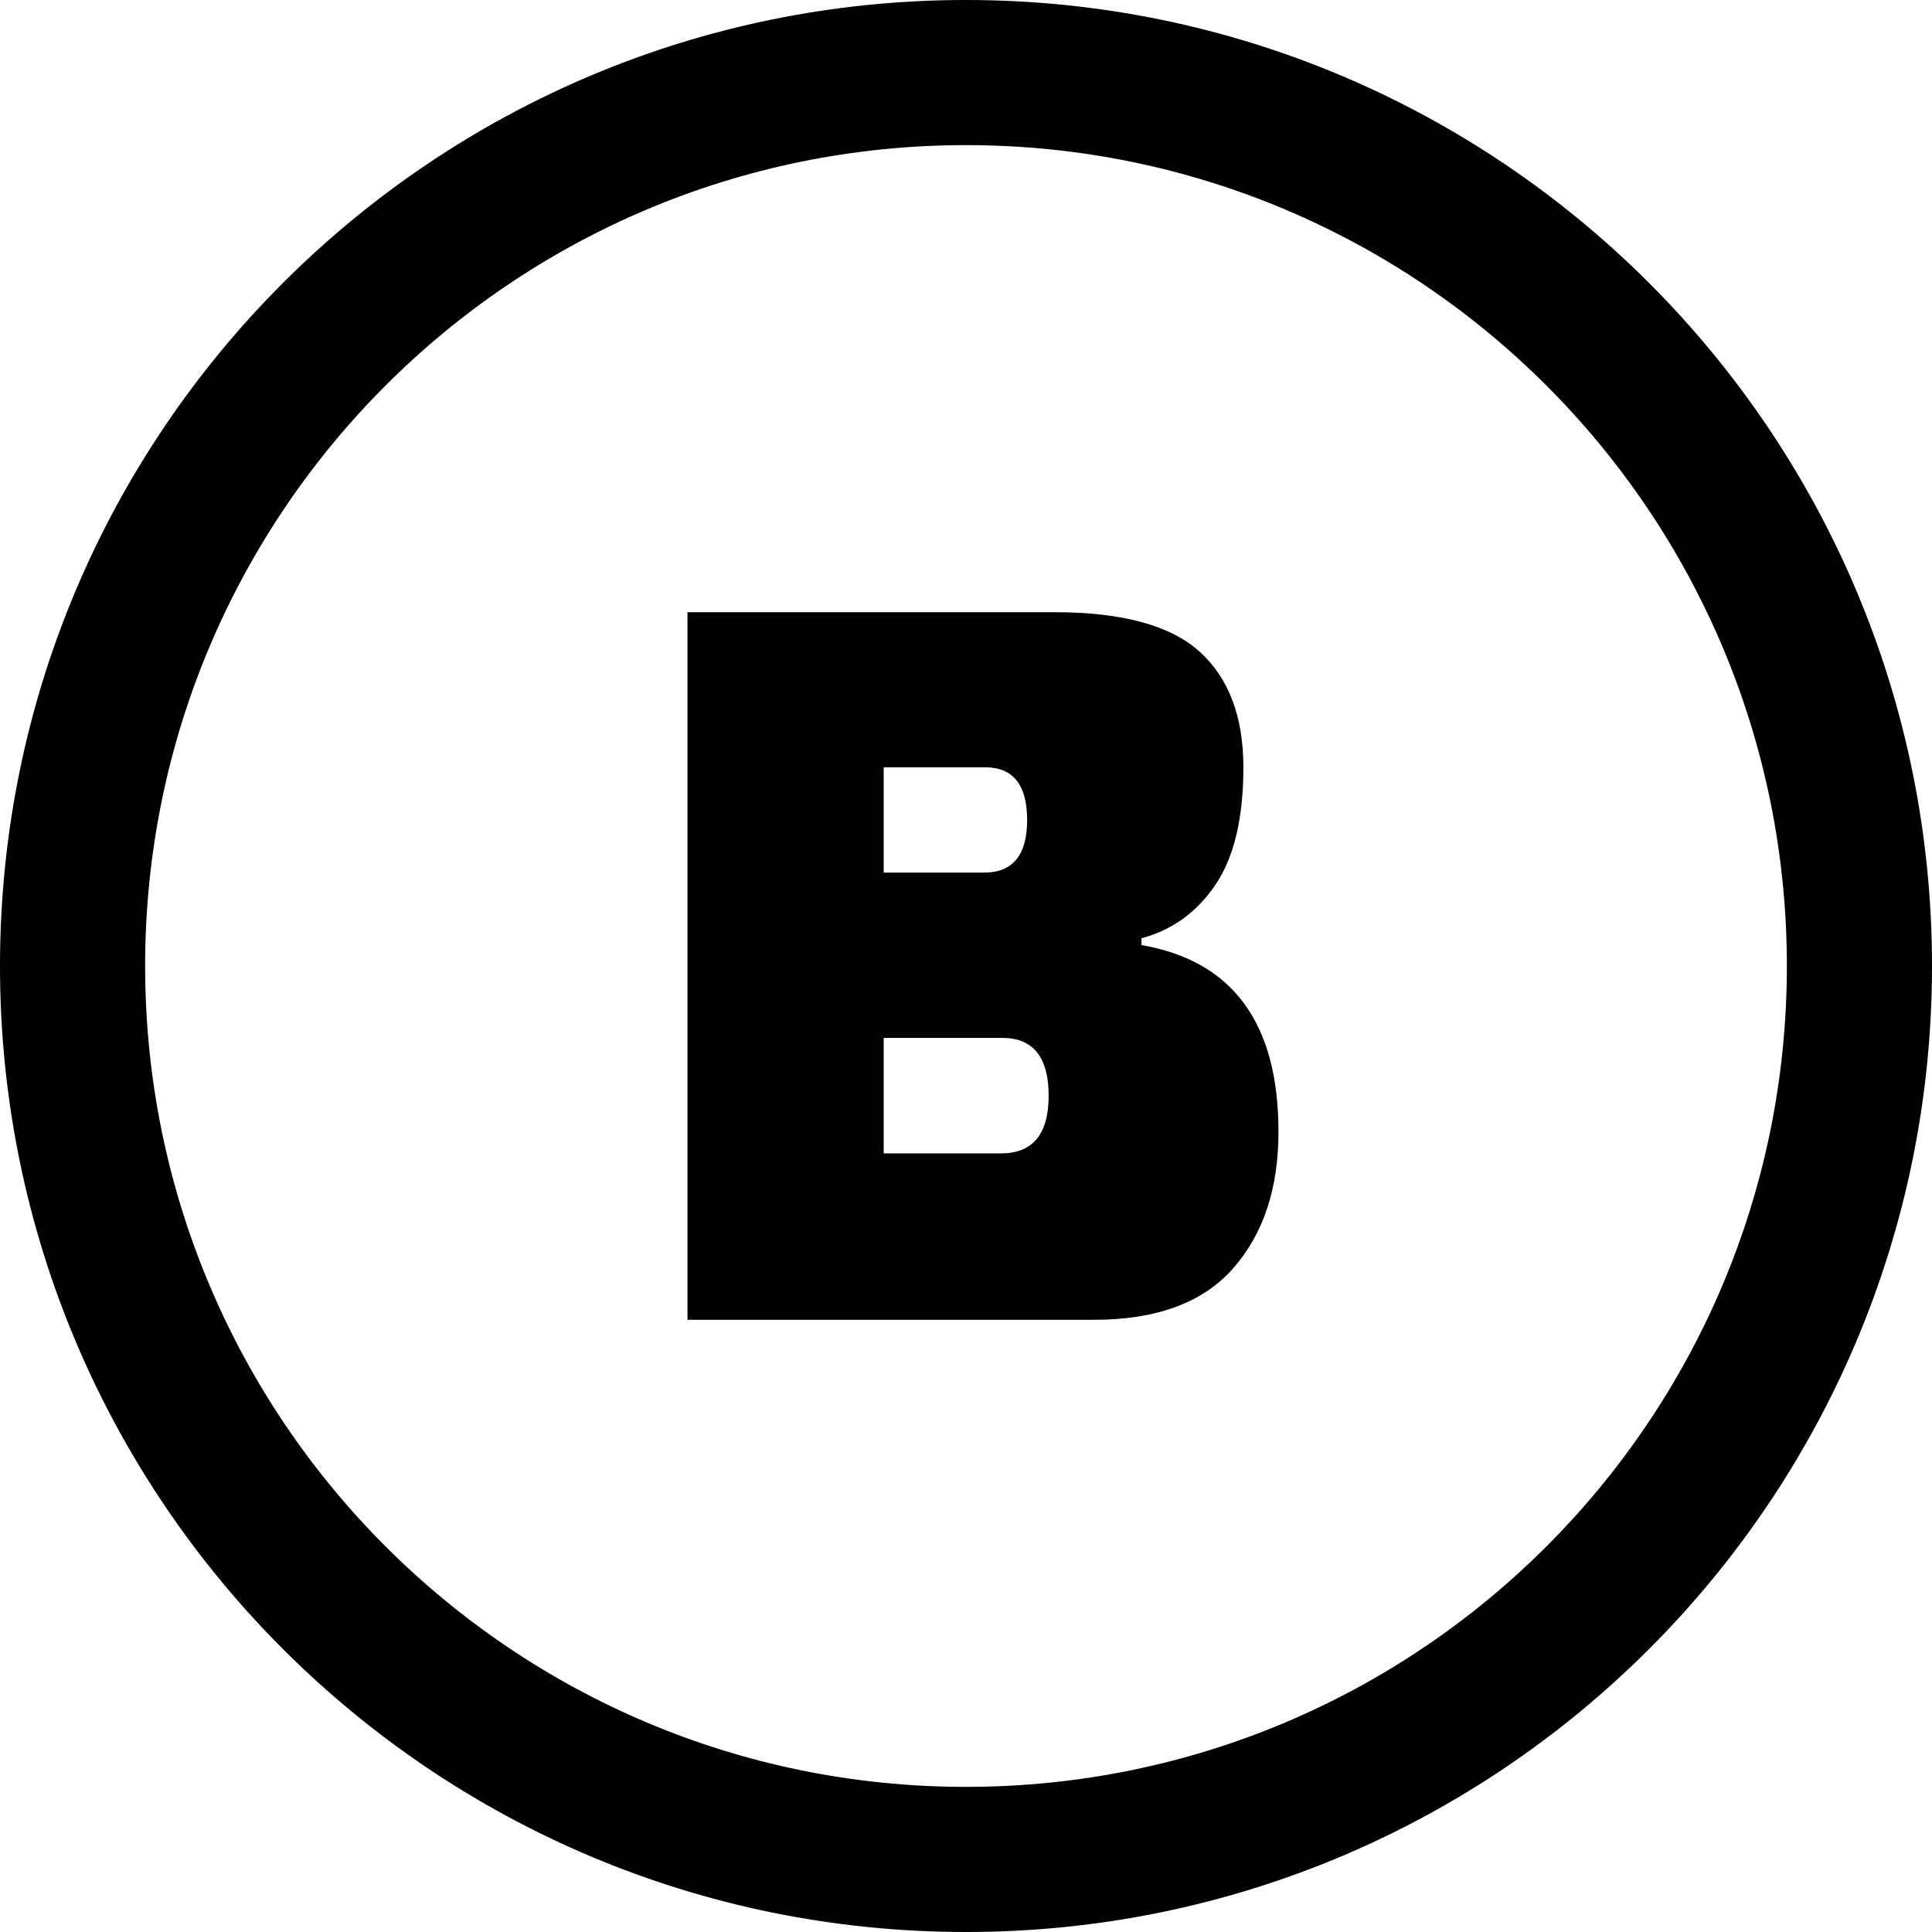
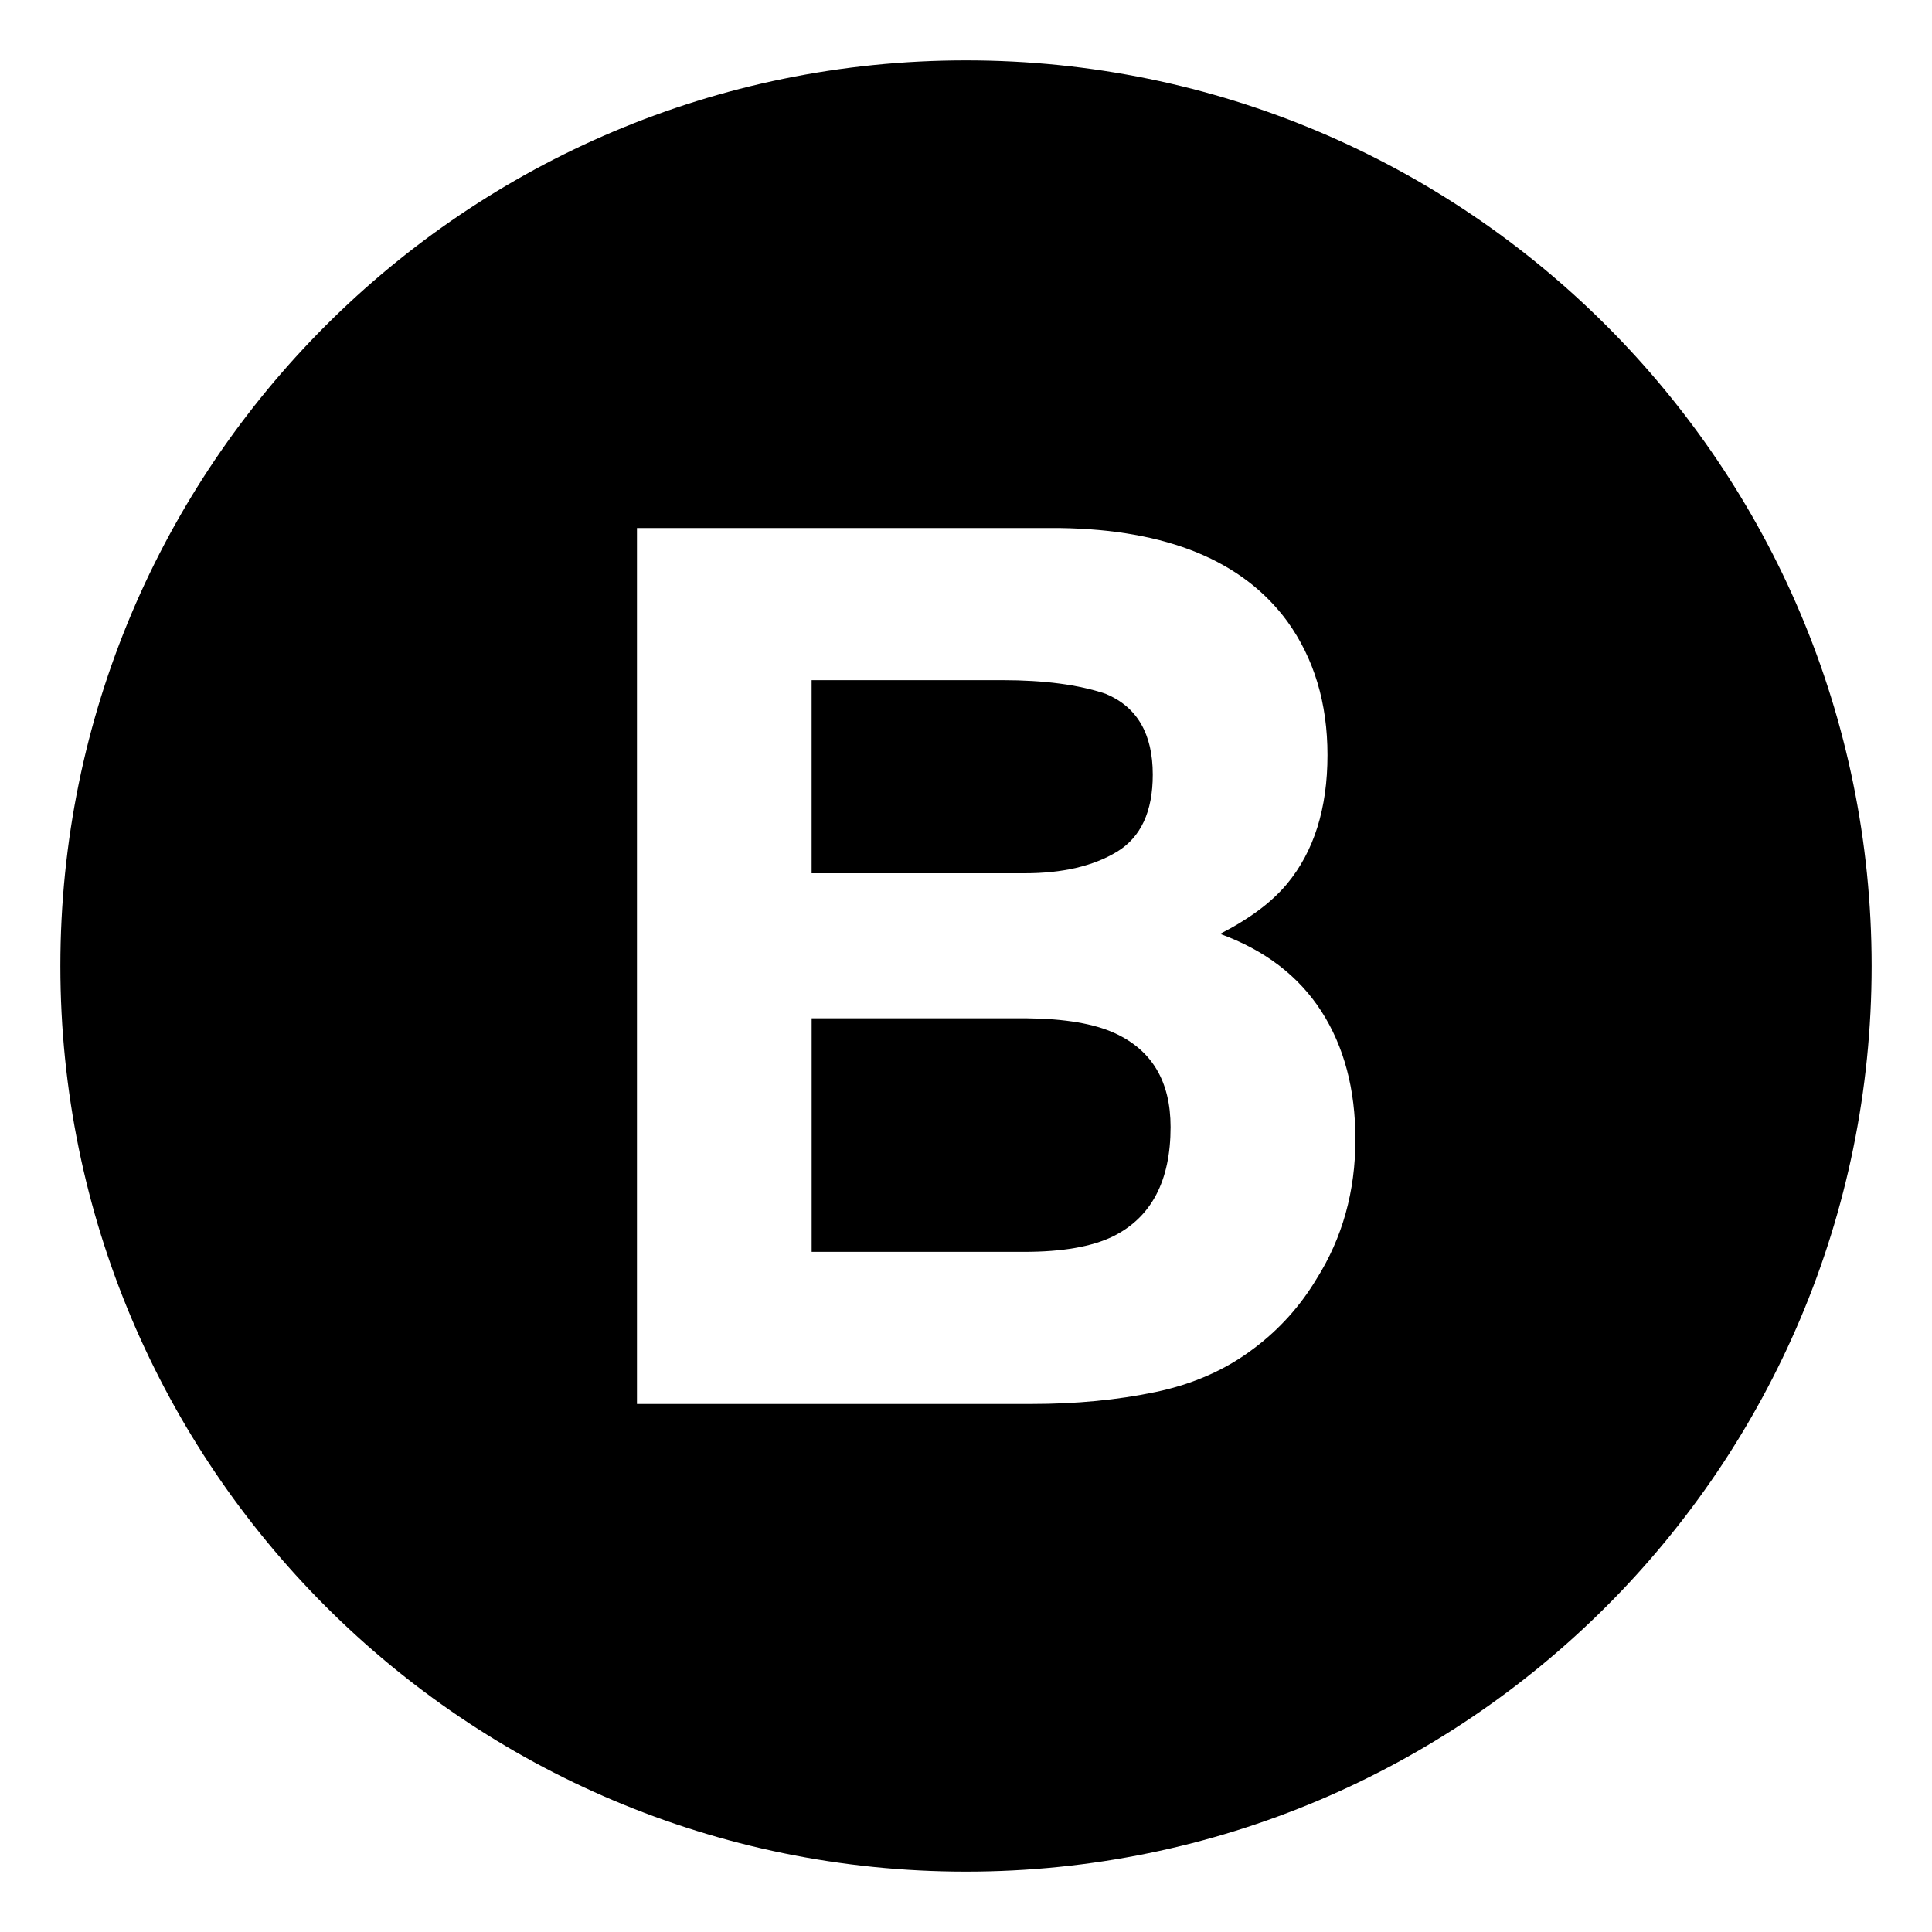
- <svg xmlns="http://www.w3.org/2000/svg" shape-rendering="geometricPrecision" text-rendering="geometricPrecision" image-rendering="optimizeQuality" fill-rule="evenodd" clip-rule="evenodd" viewBox="0 0 512 512">
-   <path style="fill:#000000;" d="M255.998 0c70.69 0 134.694 28.657 181.017 74.981C483.342 121.308 512 185.309 512 255.998c0 70.69-28.655 134.694-74.985 181.017C390.692 483.345 326.688 512 255.998 512c-70.689 0-134.69-28.658-181.017-74.985C28.657 390.692 0 326.688 0 255.998c0-70.689 28.657-134.687 74.981-181.017C121.311 28.657 185.309 0 255.998 0zm-73.807 349.762V162.24h97.212c18.002 0 30.854 3.499 38.554 10.5 7.7 7.001 11.551 17.203 11.551 30.604 0 13.403-2.448 23.753-7.349 31.054-4.902 7.301-11.452 12.053-19.654 14.251v1.802c24.204 4.199 36.304 20.702 36.304 49.504 0 15.002-4 27.054-12.001 36.157-8.001 9.1-20.303 13.65-36.902 13.65H182.191zm83.412-74.708h-31.415v30.604h31.115c8.4 0 12.599-5.102 12.599-15.302 0-10.202-4.121-15.302-12.299-15.302zm-4.502-71.71h-26.913v27.904H260.8c7.602 0 11.401-4.65 11.401-13.951s-3.721-13.953-11.1-13.953zm148.722-101.171C370.461 62.812 316.071 38.46 255.998 38.46c-60.072 0-114.46 24.352-153.825 63.713-39.361 39.365-63.713 93.753-63.713 153.825 0 60.073 24.352 114.463 63.713 153.825 39.365 39.365 93.753 63.716 153.825 63.716 60.073 0 114.463-24.351 153.825-63.716 39.365-39.362 63.716-93.752 63.716-153.825 0-60.072-24.351-114.46-63.716-153.825z" />
+ <svg xmlns="http://www.w3.org/2000/svg" width="800px" height="800px" viewBox="0 0 64 64" aria-hidden="true" role="img" class="iconify iconify--emojione-monotone" preserveAspectRatio="xMidYMid meet">
+   <path d="M36.929 34.225c-.688-.315-1.654-.479-2.899-.492h-7.143v7.736h7.045c1.258 0 2.238-.171 2.938-.512c1.271-.631 1.907-1.838 1.907-3.623c0-1.509-.616-2.545-1.848-3.109" fill="#000000" />
+   <path d="M37.008 28.211c.785-.479 1.179-1.329 1.179-2.55c0-1.352-.52-2.244-1.558-2.677c-.896-.303-2.04-.453-3.43-.453h-6.313v6.397h7.053c1.26.001 2.284-.239 3.069-.717" fill="#000000" />
+   <path d="M32 2C15.432 2 2 15.432 2 32s13.432 30 30 30s30-13.432 30-30S48.568 2 32 2m11.607 40.374a7.996 7.996 0 0 1-2.055 2.283c-.927.709-2.02 1.194-3.279 1.457c-1.259.263-2.625.394-4.1.394H21.1V17.492h14.023c3.537.052 6.044 1.082 7.52 3.09c.888 1.234 1.332 2.71 1.332 4.43c0 1.771-.449 3.195-1.344 4.271c-.502.604-1.238 1.154-2.214 1.653c1.481.538 2.599 1.392 3.353 2.56c.753 1.168 1.13 2.585 1.13 4.252c-.001 1.719-.431 3.261-1.293 4.626" fill="#000000" />
</svg>
